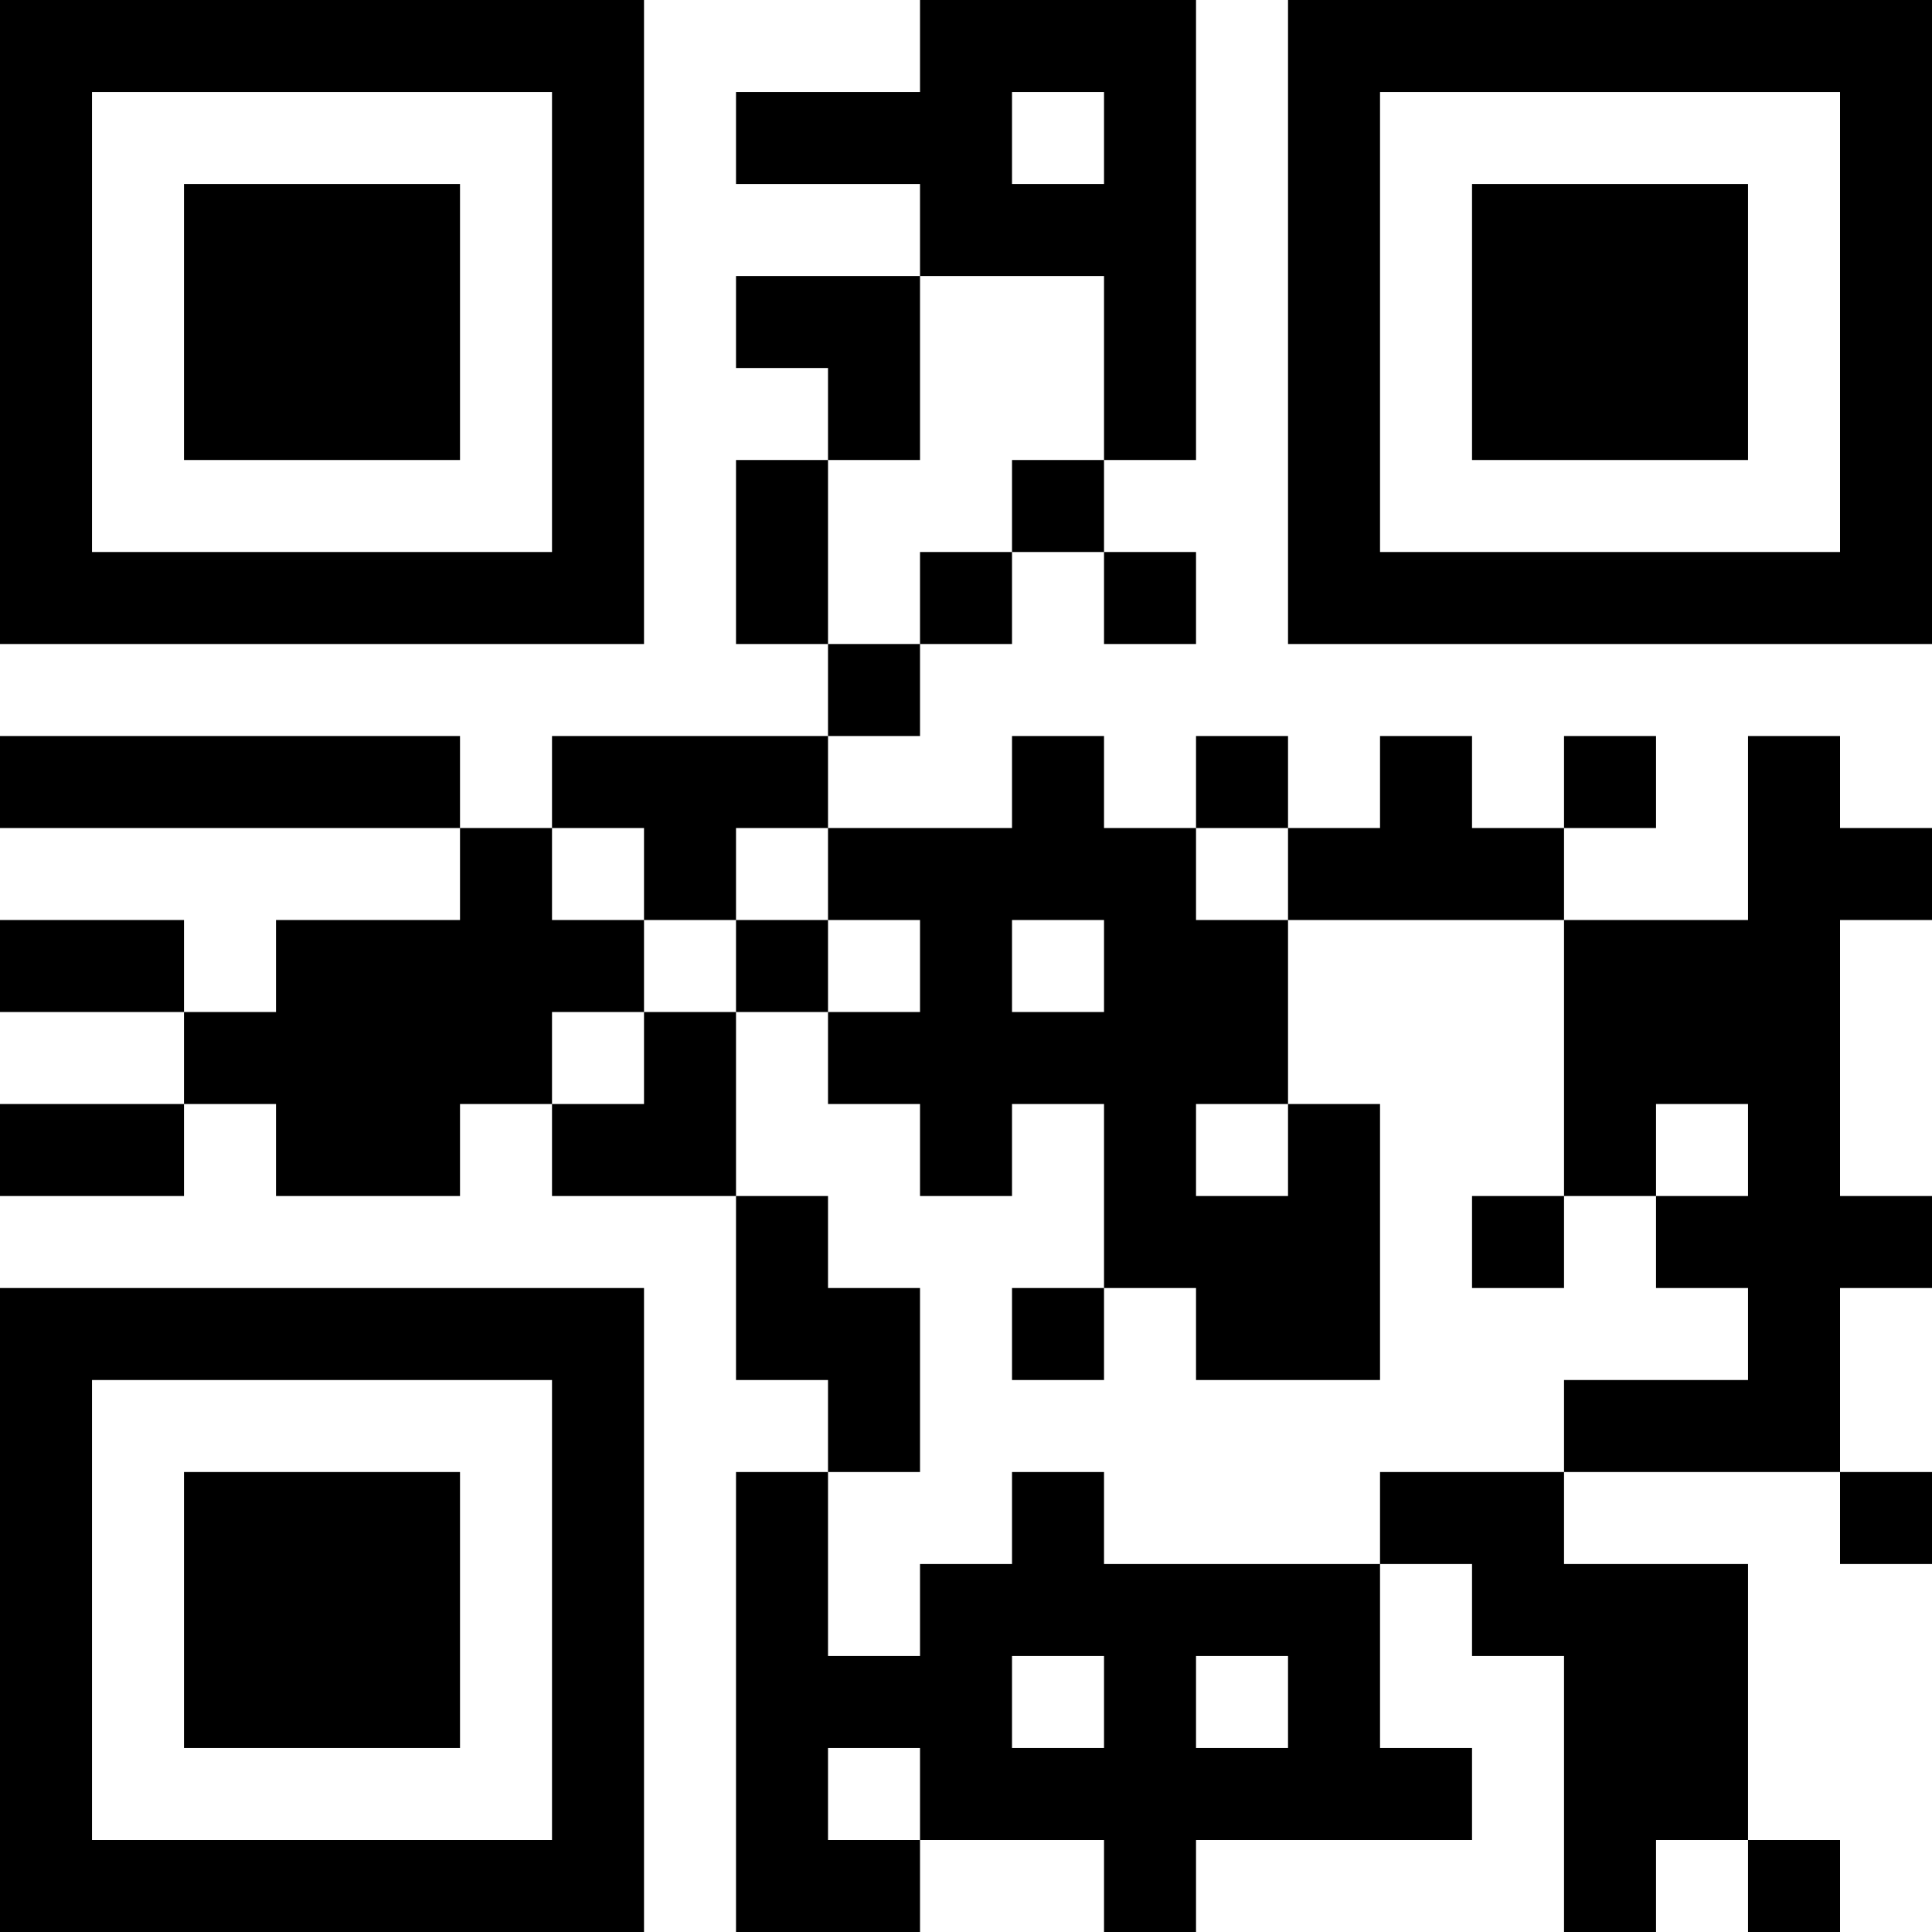
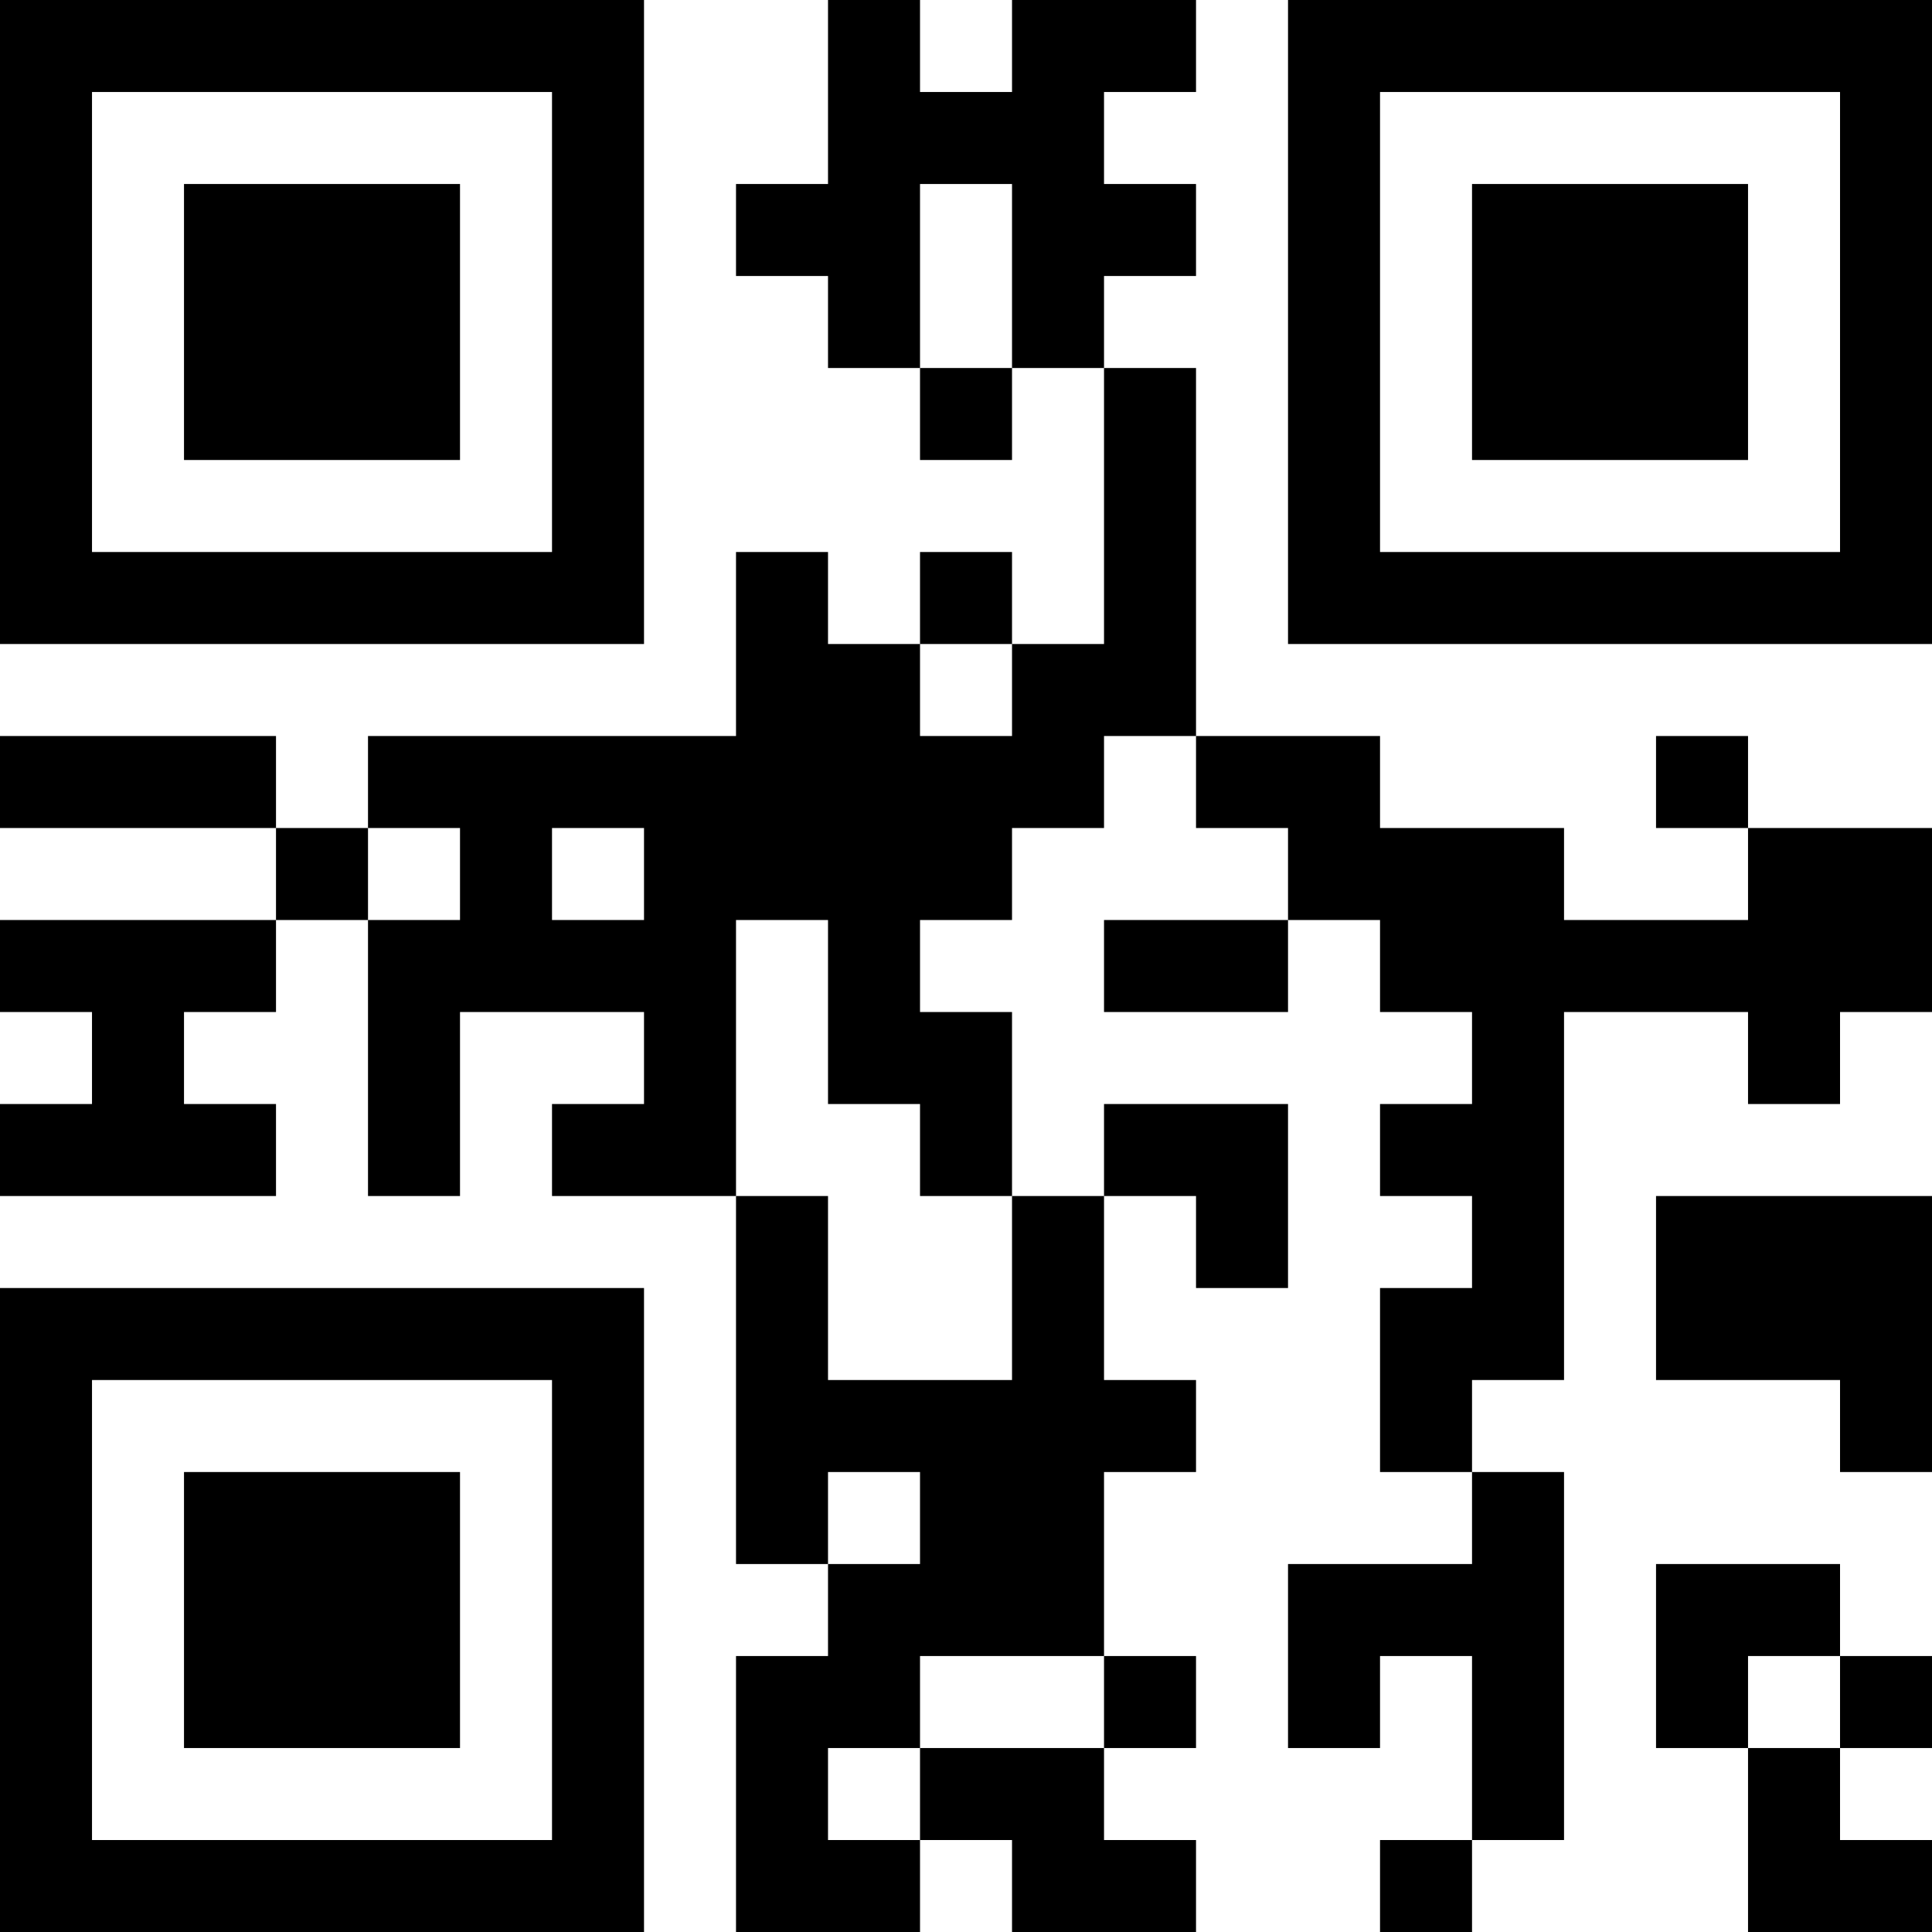
<svg xmlns="http://www.w3.org/2000/svg" version="1.1" width="500" height="500" viewBox="0 0 500 500">
  <rect x="0" y="0" width="500" height="500" fill="#ffffff" />
  <g transform="scale(23.81)">
    <g transform="translate(0,0)">
-       <path fill-rule="evenodd" d="M10 0L10 1L8 1L8 2L10 2L10 3L8 3L8 4L9 4L9 5L8 5L8 7L9 7L9 8L6 8L6 9L5 9L5 8L0 8L0 9L5 9L5 10L3 10L3 11L2 11L2 10L0 10L0 11L2 11L2 12L0 12L0 13L2 13L2 12L3 12L3 13L5 13L5 12L6 12L6 13L8 13L8 15L9 15L9 16L8 16L8 21L10 21L10 20L12 20L12 21L13 21L13 20L16 20L16 19L15 19L15 17L16 17L16 18L17 18L17 21L18 21L18 20L19 20L19 21L20 21L20 20L19 20L19 17L17 17L17 16L20 16L20 17L21 17L21 16L20 16L20 14L21 14L21 13L20 13L20 10L21 10L21 9L20 9L20 8L19 8L19 10L17 10L17 9L18 9L18 8L17 8L17 9L16 9L16 8L15 8L15 9L14 9L14 8L13 8L13 9L12 9L12 8L11 8L11 9L9 9L9 8L10 8L10 7L11 7L11 6L12 6L12 7L13 7L13 6L12 6L12 5L13 5L13 0ZM11 1L11 2L12 2L12 1ZM10 3L10 5L9 5L9 7L10 7L10 6L11 6L11 5L12 5L12 3ZM6 9L6 10L7 10L7 11L6 11L6 12L7 12L7 11L8 11L8 13L9 13L9 14L10 14L10 16L9 16L9 18L10 18L10 17L11 17L11 16L12 16L12 17L15 17L15 16L17 16L17 15L19 15L19 14L18 14L18 13L19 13L19 12L18 12L18 13L17 13L17 10L14 10L14 9L13 9L13 10L14 10L14 12L13 12L13 13L14 13L14 12L15 12L15 15L13 15L13 14L12 14L12 12L11 12L11 13L10 13L10 12L9 12L9 11L10 11L10 10L9 10L9 9L8 9L8 10L7 10L7 9ZM8 10L8 11L9 11L9 10ZM11 10L11 11L12 11L12 10ZM16 13L16 14L17 14L17 13ZM11 14L11 15L12 15L12 14ZM11 18L11 19L12 19L12 18ZM13 18L13 19L14 19L14 18ZM9 19L9 20L10 20L10 19ZM0 0L0 7L7 7L7 0ZM1 1L1 6L6 6L6 1ZM2 2L2 5L5 5L5 2ZM14 0L14 7L21 7L21 0ZM15 1L15 6L20 6L20 1ZM16 2L16 5L19 5L19 2ZM0 14L0 21L7 21L7 14ZM1 15L1 20L6 20L6 15ZM2 16L2 19L5 19L5 16Z" fill="#000000" />
+       <path fill-rule="evenodd" d="M9 0L9 2L8 2L8 3L9 3L9 4L10 4L10 5L11 5L11 4L12 4L12 7L11 7L11 6L10 6L10 7L9 7L9 6L8 6L8 8L4 8L4 9L3 9L3 8L0 8L0 9L3 9L3 10L0 10L0 11L1 11L1 12L0 12L0 13L3 13L3 12L2 12L2 11L3 11L3 10L4 10L4 13L5 13L5 11L7 11L7 12L6 12L6 13L8 13L8 17L9 17L9 18L8 18L8 21L10 21L10 20L11 20L11 21L13 21L13 20L12 20L12 19L13 19L13 18L12 18L12 16L13 16L13 15L12 15L12 13L13 13L13 14L14 14L14 12L12 12L12 13L11 13L11 11L10 11L10 10L11 10L11 9L12 9L12 8L13 8L13 9L14 9L14 10L12 10L12 11L14 11L14 10L15 10L15 11L16 11L16 12L15 12L15 13L16 13L16 14L15 14L15 16L16 16L16 17L14 17L14 19L15 19L15 18L16 18L16 20L15 20L15 21L16 21L16 20L17 20L17 16L16 16L16 15L17 15L17 11L19 11L19 12L20 12L20 11L21 11L21 9L19 9L19 8L18 8L18 9L19 9L19 10L17 10L17 9L15 9L15 8L13 8L13 4L12 4L12 3L13 3L13 2L12 2L12 1L13 1L13 0L11 0L11 1L10 1L10 0ZM10 2L10 4L11 4L11 2ZM10 7L10 8L11 8L11 7ZM4 9L4 10L5 10L5 9ZM6 9L6 10L7 10L7 9ZM8 10L8 13L9 13L9 15L11 15L11 13L10 13L10 12L9 12L9 10ZM18 13L18 15L20 15L20 16L21 16L21 13ZM9 16L9 17L10 17L10 16ZM18 17L18 19L19 19L19 21L21 21L21 20L20 20L20 19L21 19L21 18L20 18L20 17ZM10 18L10 19L9 19L9 20L10 20L10 19L12 19L12 18ZM19 18L19 19L20 19L20 18ZM0 0L0 7L7 7L7 0ZM1 1L1 6L6 6L6 1ZM2 2L2 5L5 5L5 2ZM14 0L14 7L21 7L21 0ZM15 1L15 6L20 6L20 1ZM16 2L16 5L19 5L19 2ZM0 14L0 21L7 21L7 14ZM1 15L1 20L6 20L6 15ZM2 16L2 19L5 19L5 16Z" fill="#000000" />
    </g>
  </g>
</svg>
